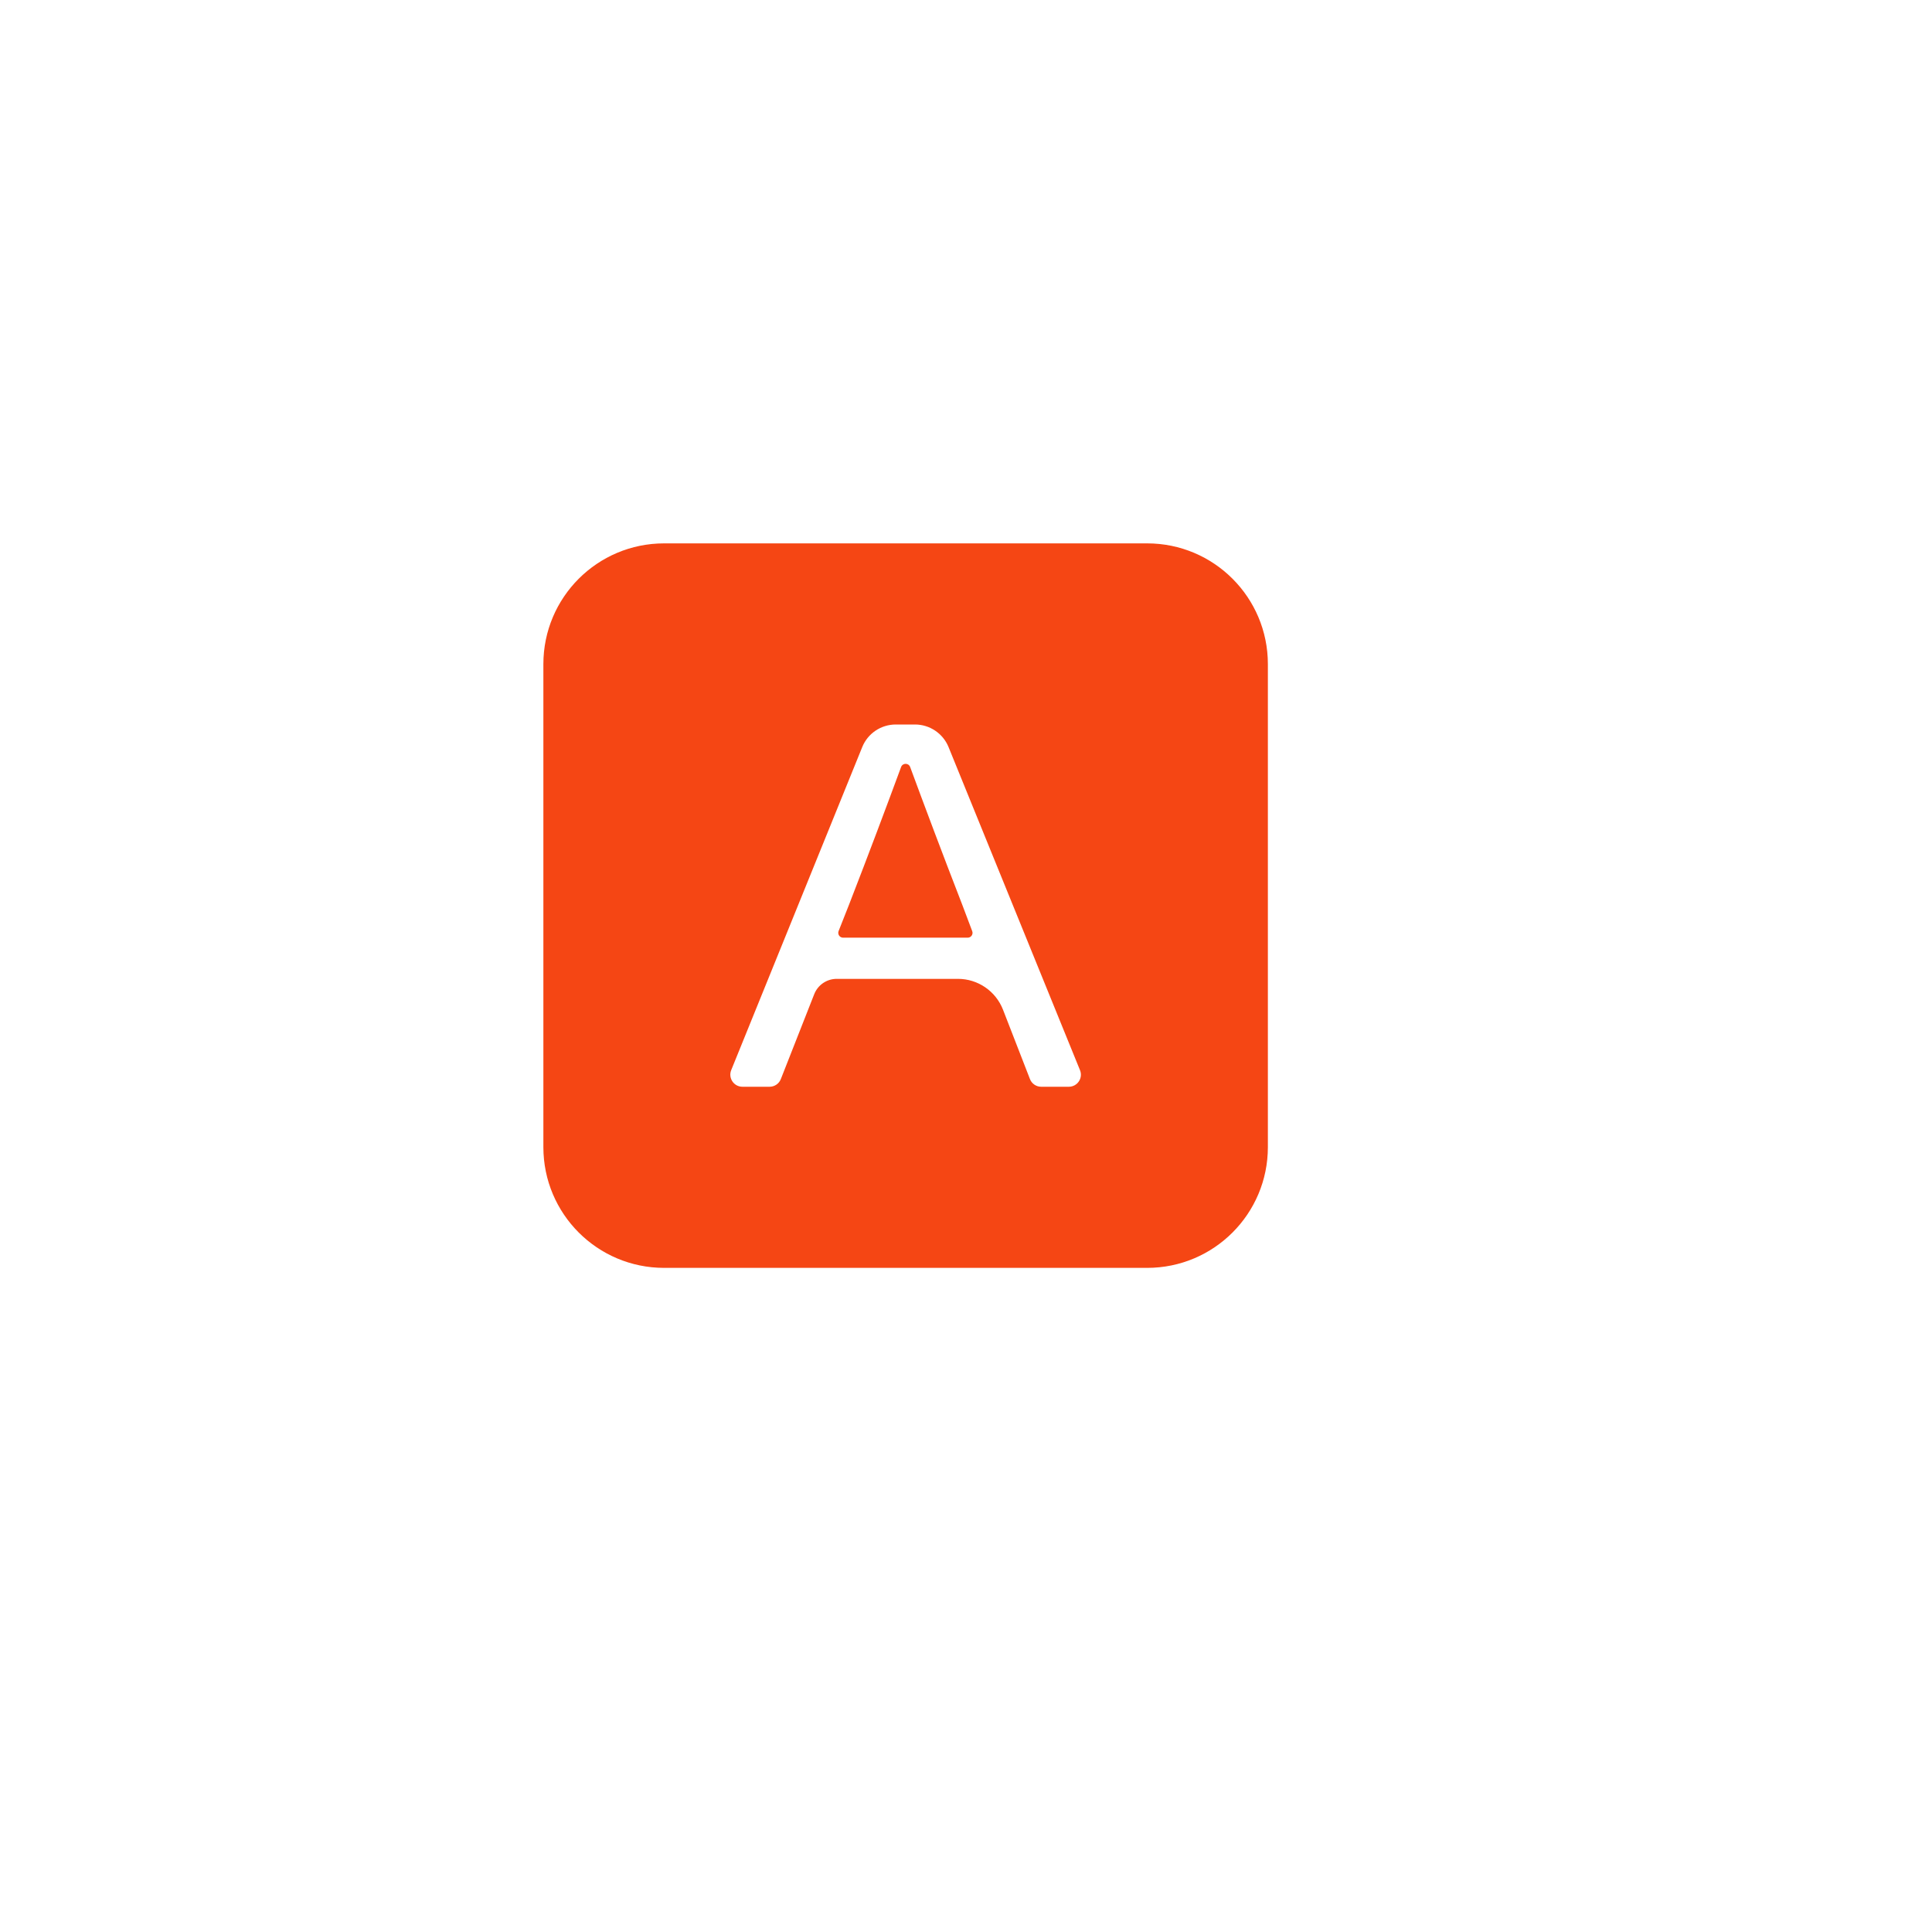
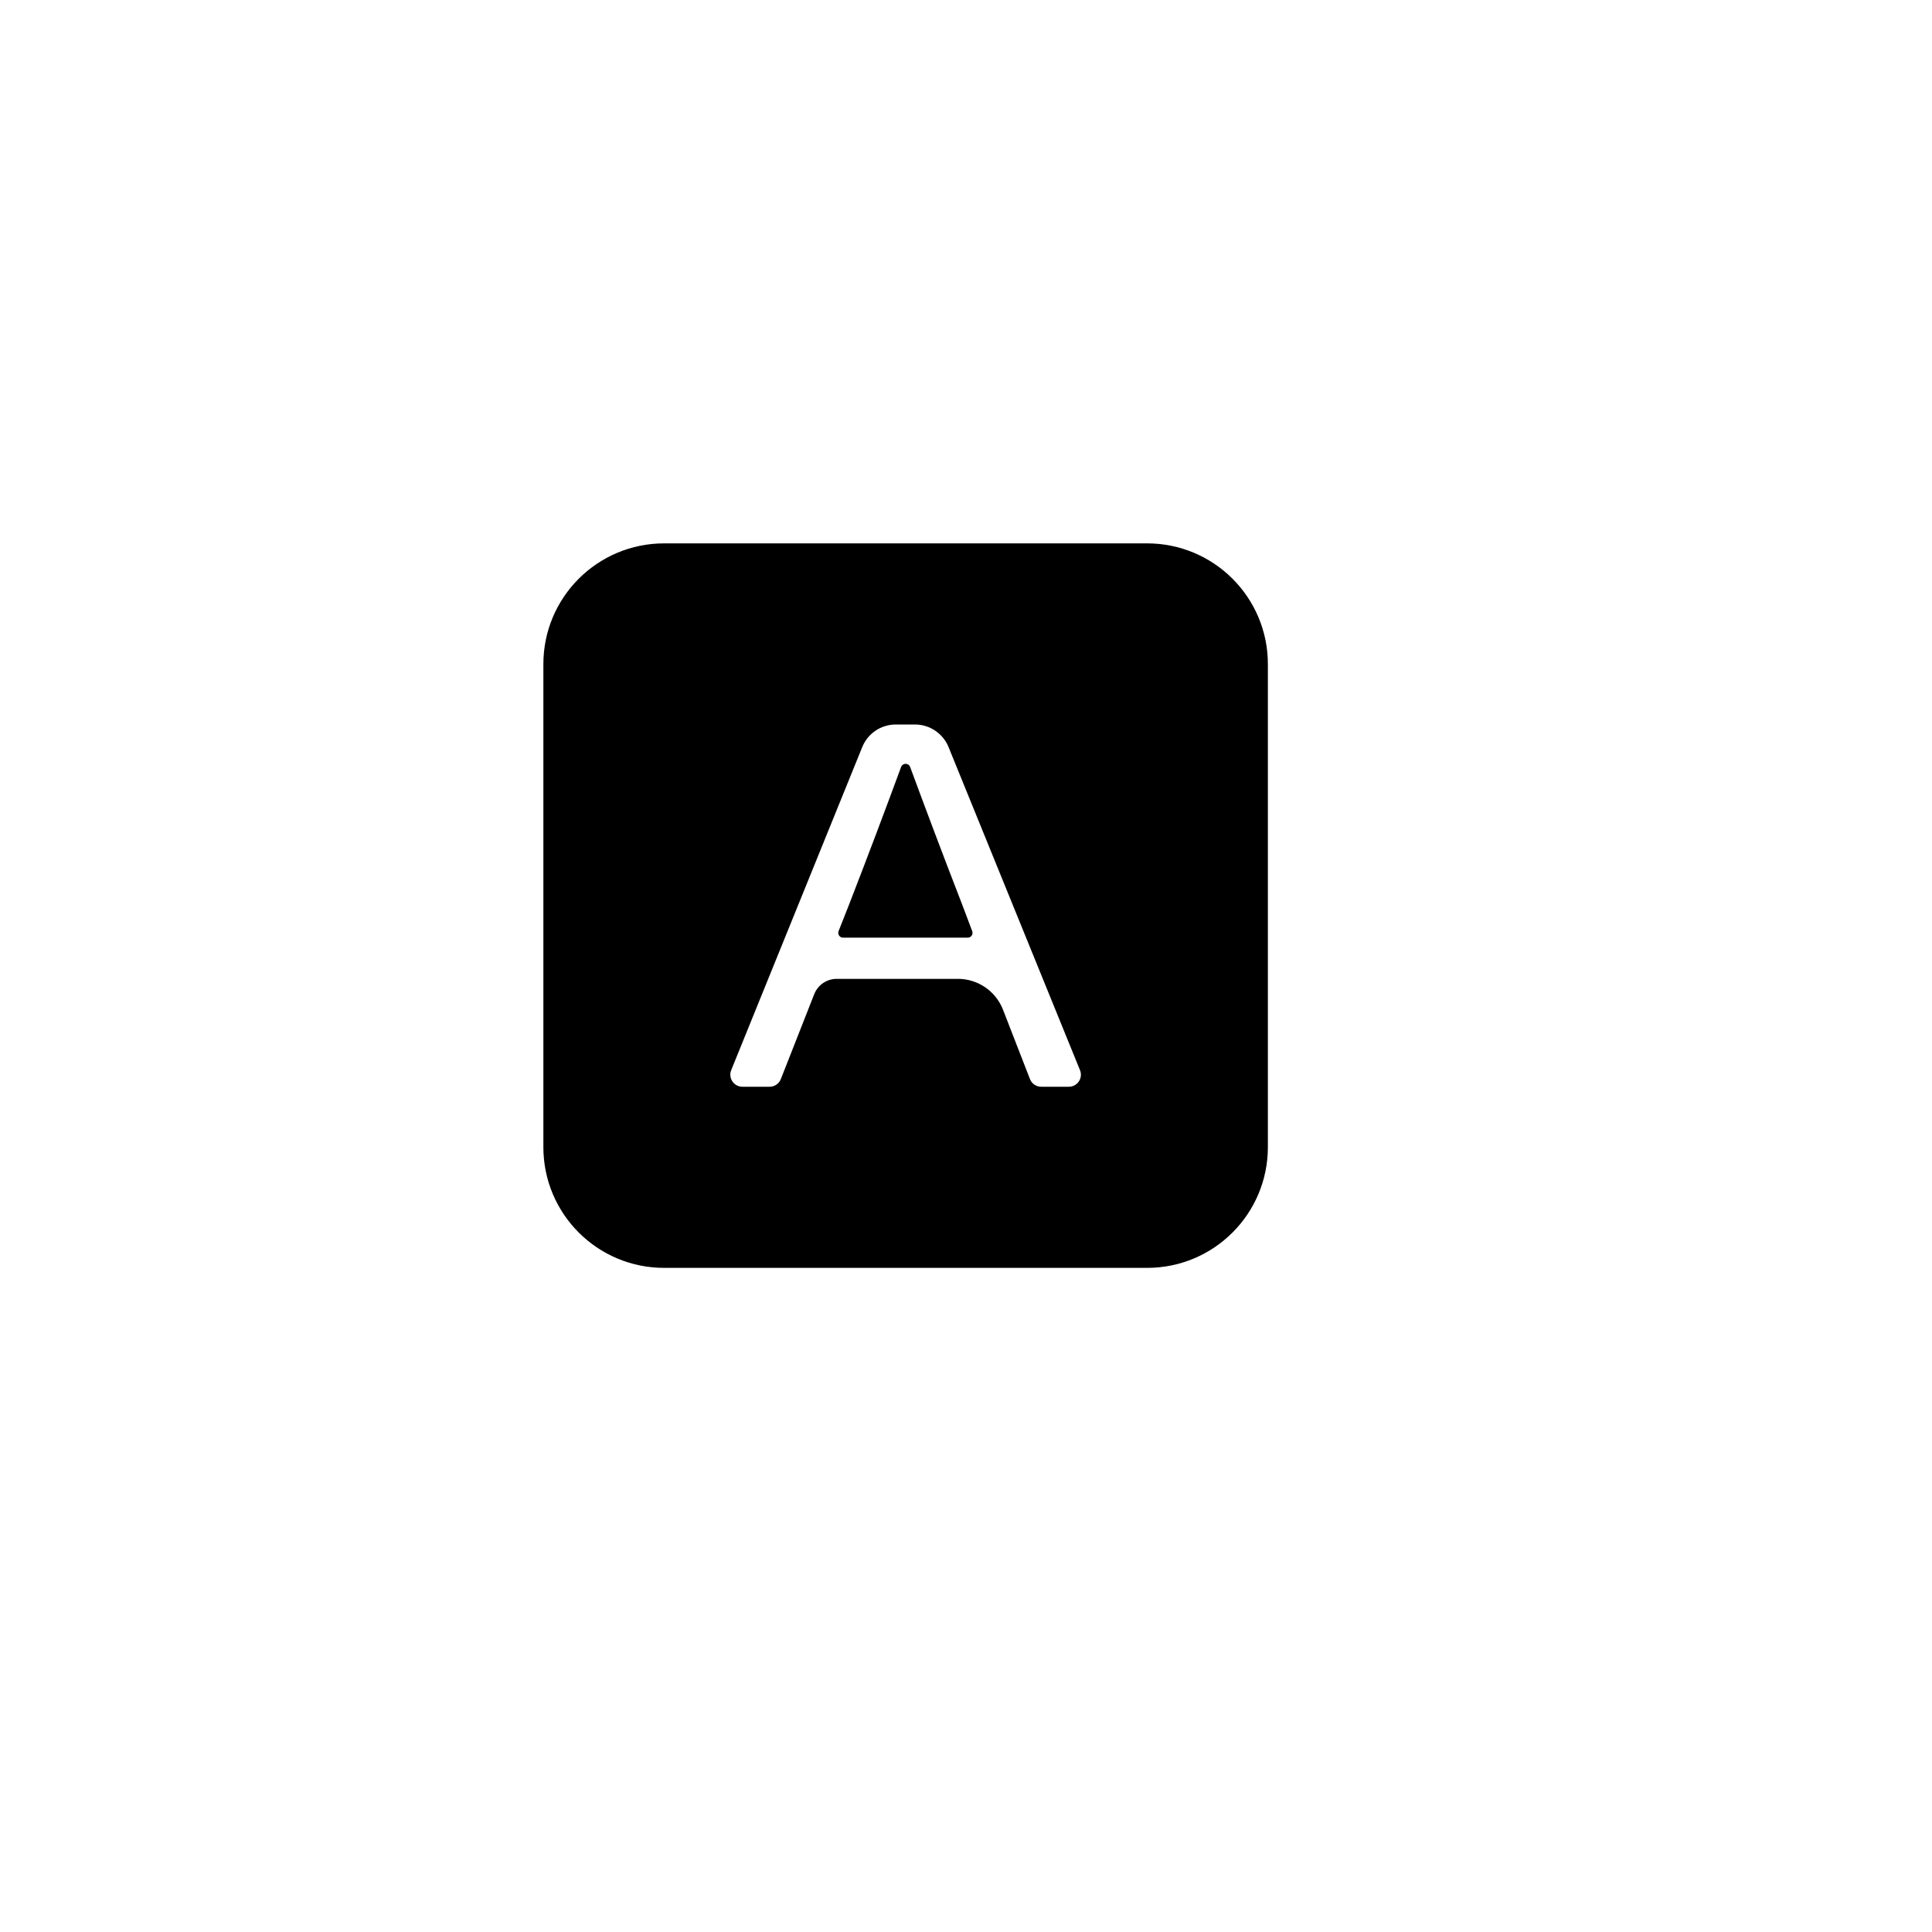
<svg xmlns="http://www.w3.org/2000/svg" width="32" height="32" viewBox="0 0 32 32" fill="none">
-   <path fill-rule="evenodd" clip-rule="evenodd" d="M21 11C21 9.895 20.105 9 19 9H11C9.895 9 9 9.895 9 11V19C9 20.105 9.895 21 11 21H19C20.105 21 21 20.105 21 19V11ZM13.486 16.467C13.546 16.314 13.694 16.213 13.858 16.213H15.867C16.197 16.213 16.493 16.416 16.613 16.724L17.059 17.872C17.088 17.949 17.163 18 17.245 18H17.703C17.845 18 17.942 17.856 17.888 17.725L15.711 12.374C15.619 12.148 15.399 12 15.155 12H14.837C14.592 12 14.372 12.148 14.281 12.375L12.111 17.725C12.058 17.856 12.155 18 12.297 18H12.747C12.829 18 12.903 17.95 12.933 17.873L13.486 16.467ZM15.075 12.704C15.314 13.352 15.606 14.131 15.937 14.983L16.103 15.423C16.123 15.475 16.084 15.531 16.028 15.531H13.964C13.908 15.531 13.869 15.474 13.89 15.421L14.063 14.983C14.394 14.131 14.686 13.352 14.925 12.704C14.951 12.634 15.049 12.634 15.075 12.704Z" fill="#F54614" />
+   <path fill-rule="evenodd" clip-rule="evenodd" d="M21 11C21 9.895 20.105 9 19 9H11C9.895 9 9 9.895 9 11V19C9 20.105 9.895 21 11 21H19C20.105 21 21 20.105 21 19V11ZM13.486 16.467C13.546 16.314 13.694 16.213 13.858 16.213H15.867C16.197 16.213 16.493 16.416 16.613 16.724L17.059 17.872C17.088 17.949 17.163 18 17.245 18H17.703C17.845 18 17.942 17.856 17.888 17.725L15.711 12.374C15.619 12.148 15.399 12 15.155 12H14.837C14.592 12 14.372 12.148 14.281 12.375L12.111 17.725C12.058 17.856 12.155 18 12.297 18H12.747C12.829 18 12.903 17.95 12.933 17.873L13.486 16.467ZM15.075 12.704C15.314 13.352 15.606 14.131 15.937 14.983L16.103 15.423C16.123 15.475 16.084 15.531 16.028 15.531H13.964C13.908 15.531 13.869 15.474 13.89 15.421L14.063 14.983C14.394 14.131 14.686 13.352 14.925 12.704C14.951 12.634 15.049 12.634 15.075 12.704Z" fill="currentColor" />
</svg>
